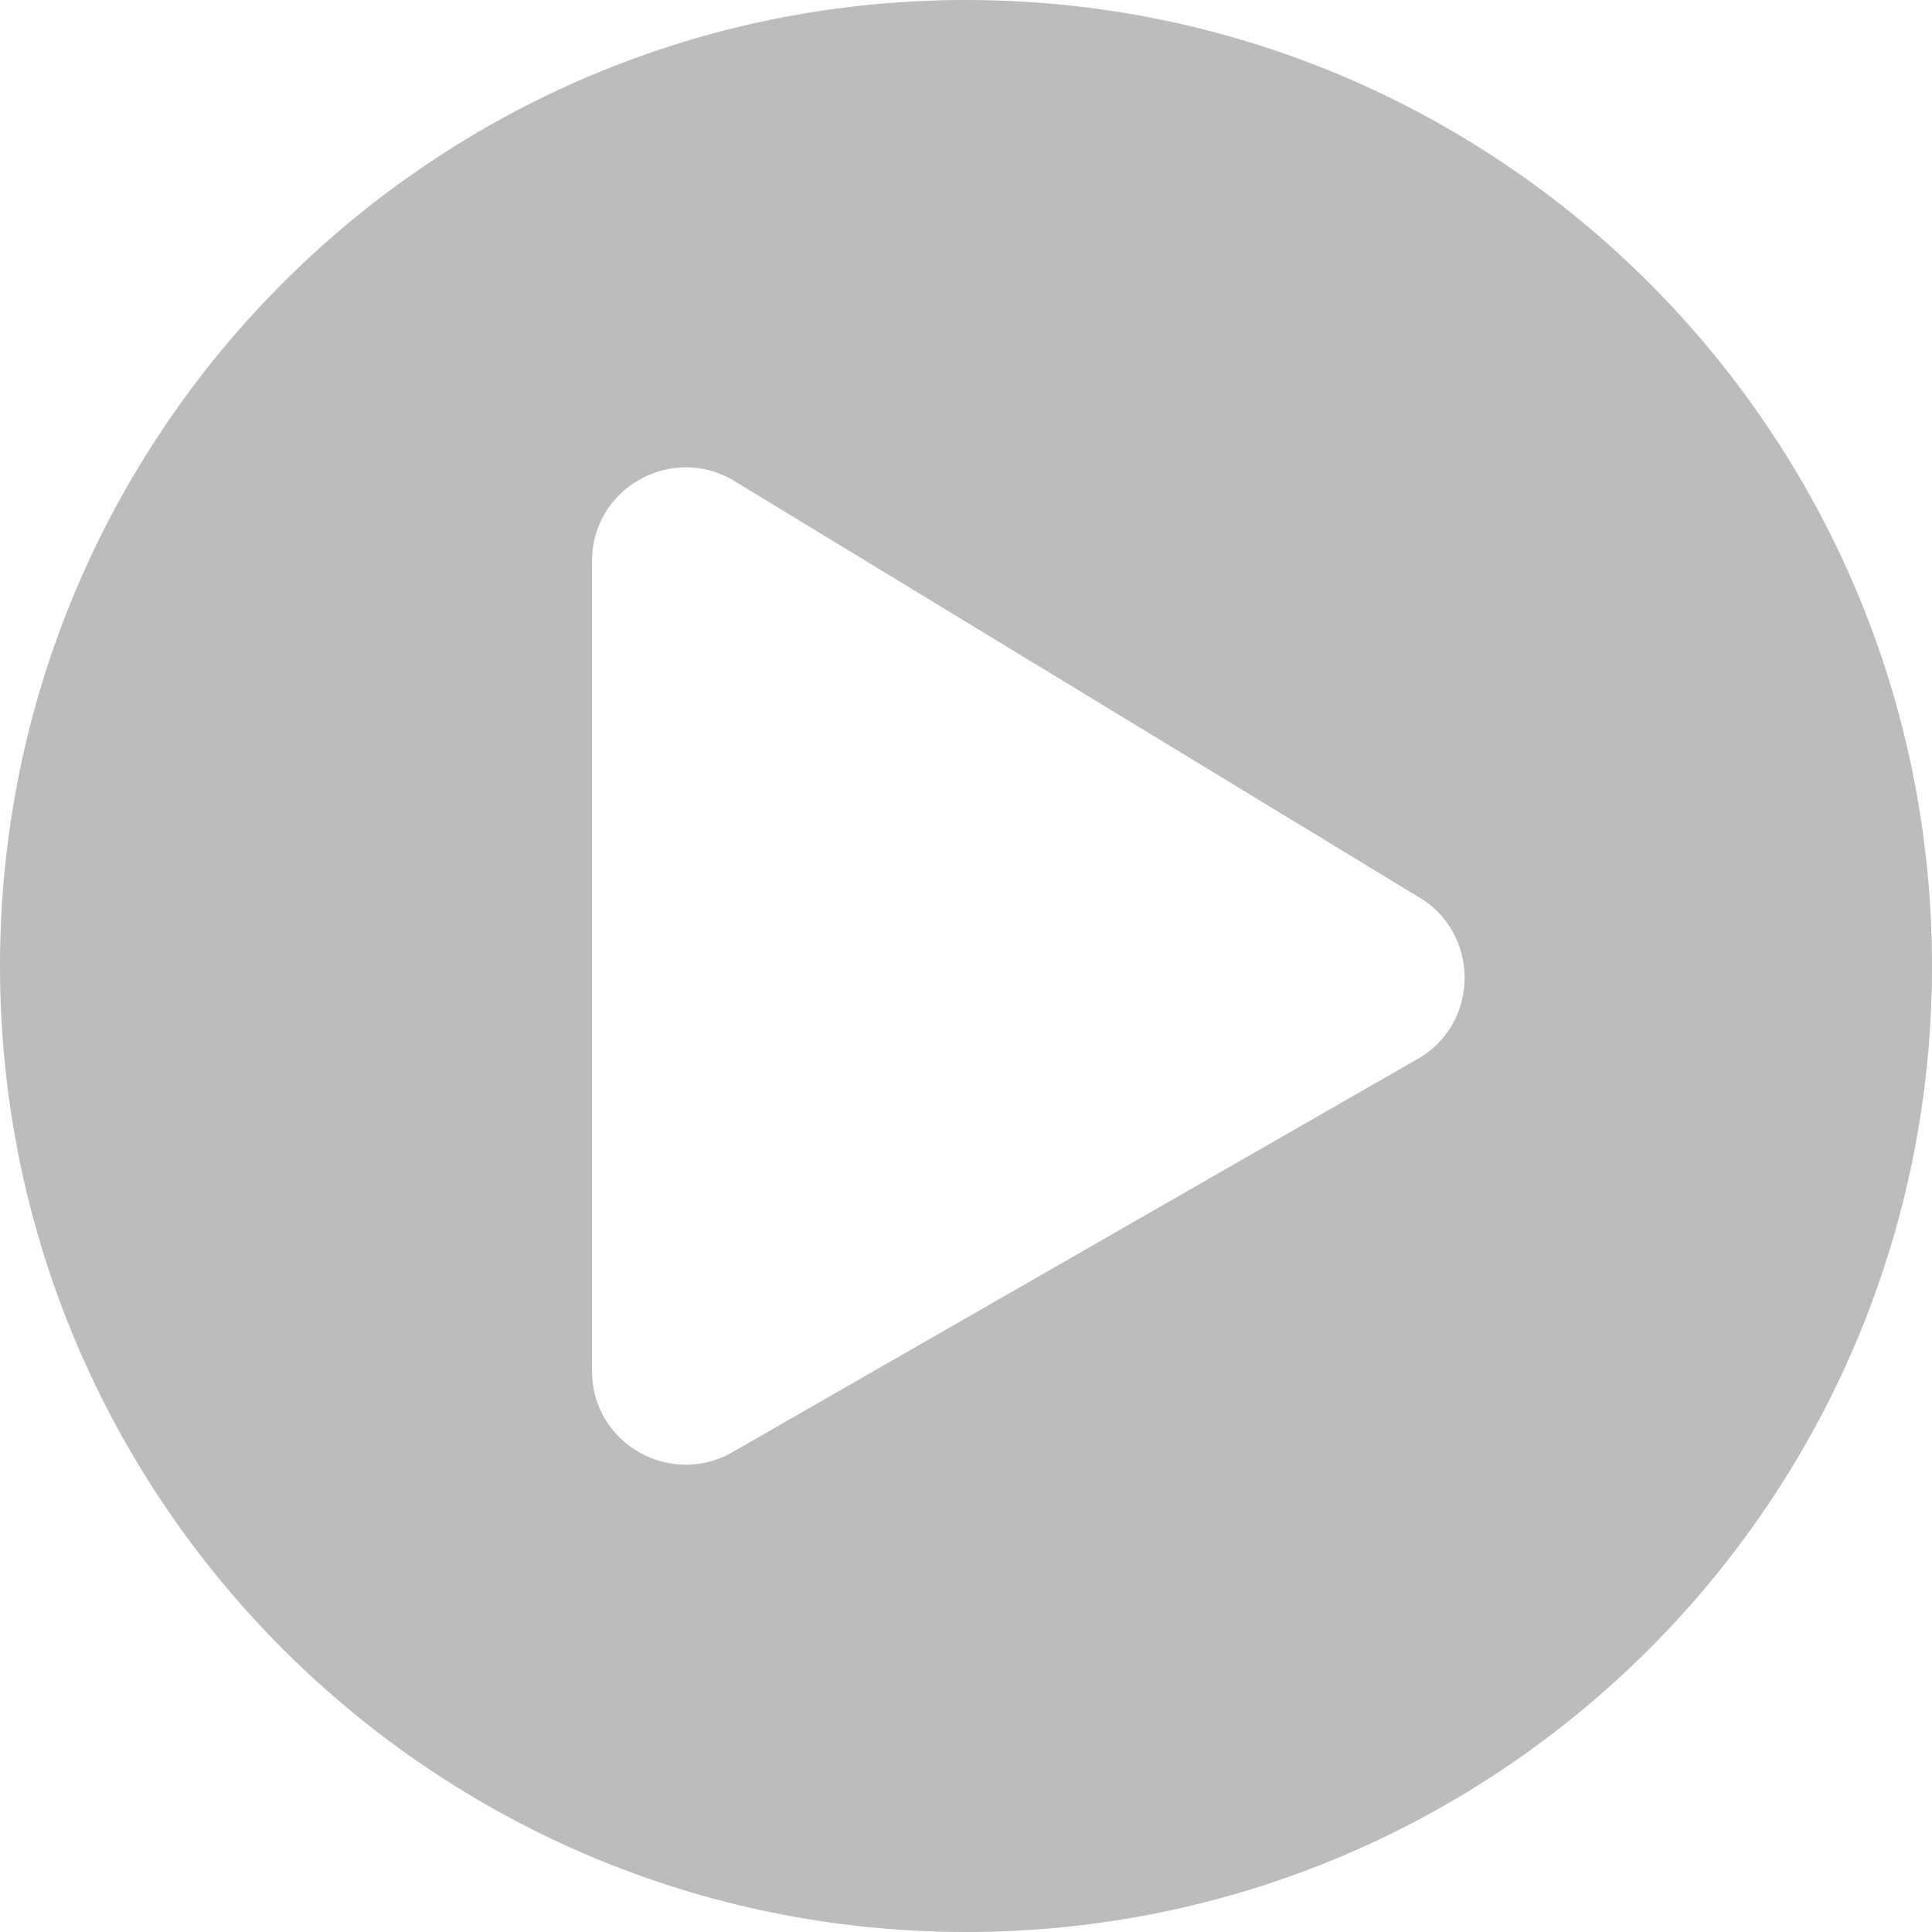
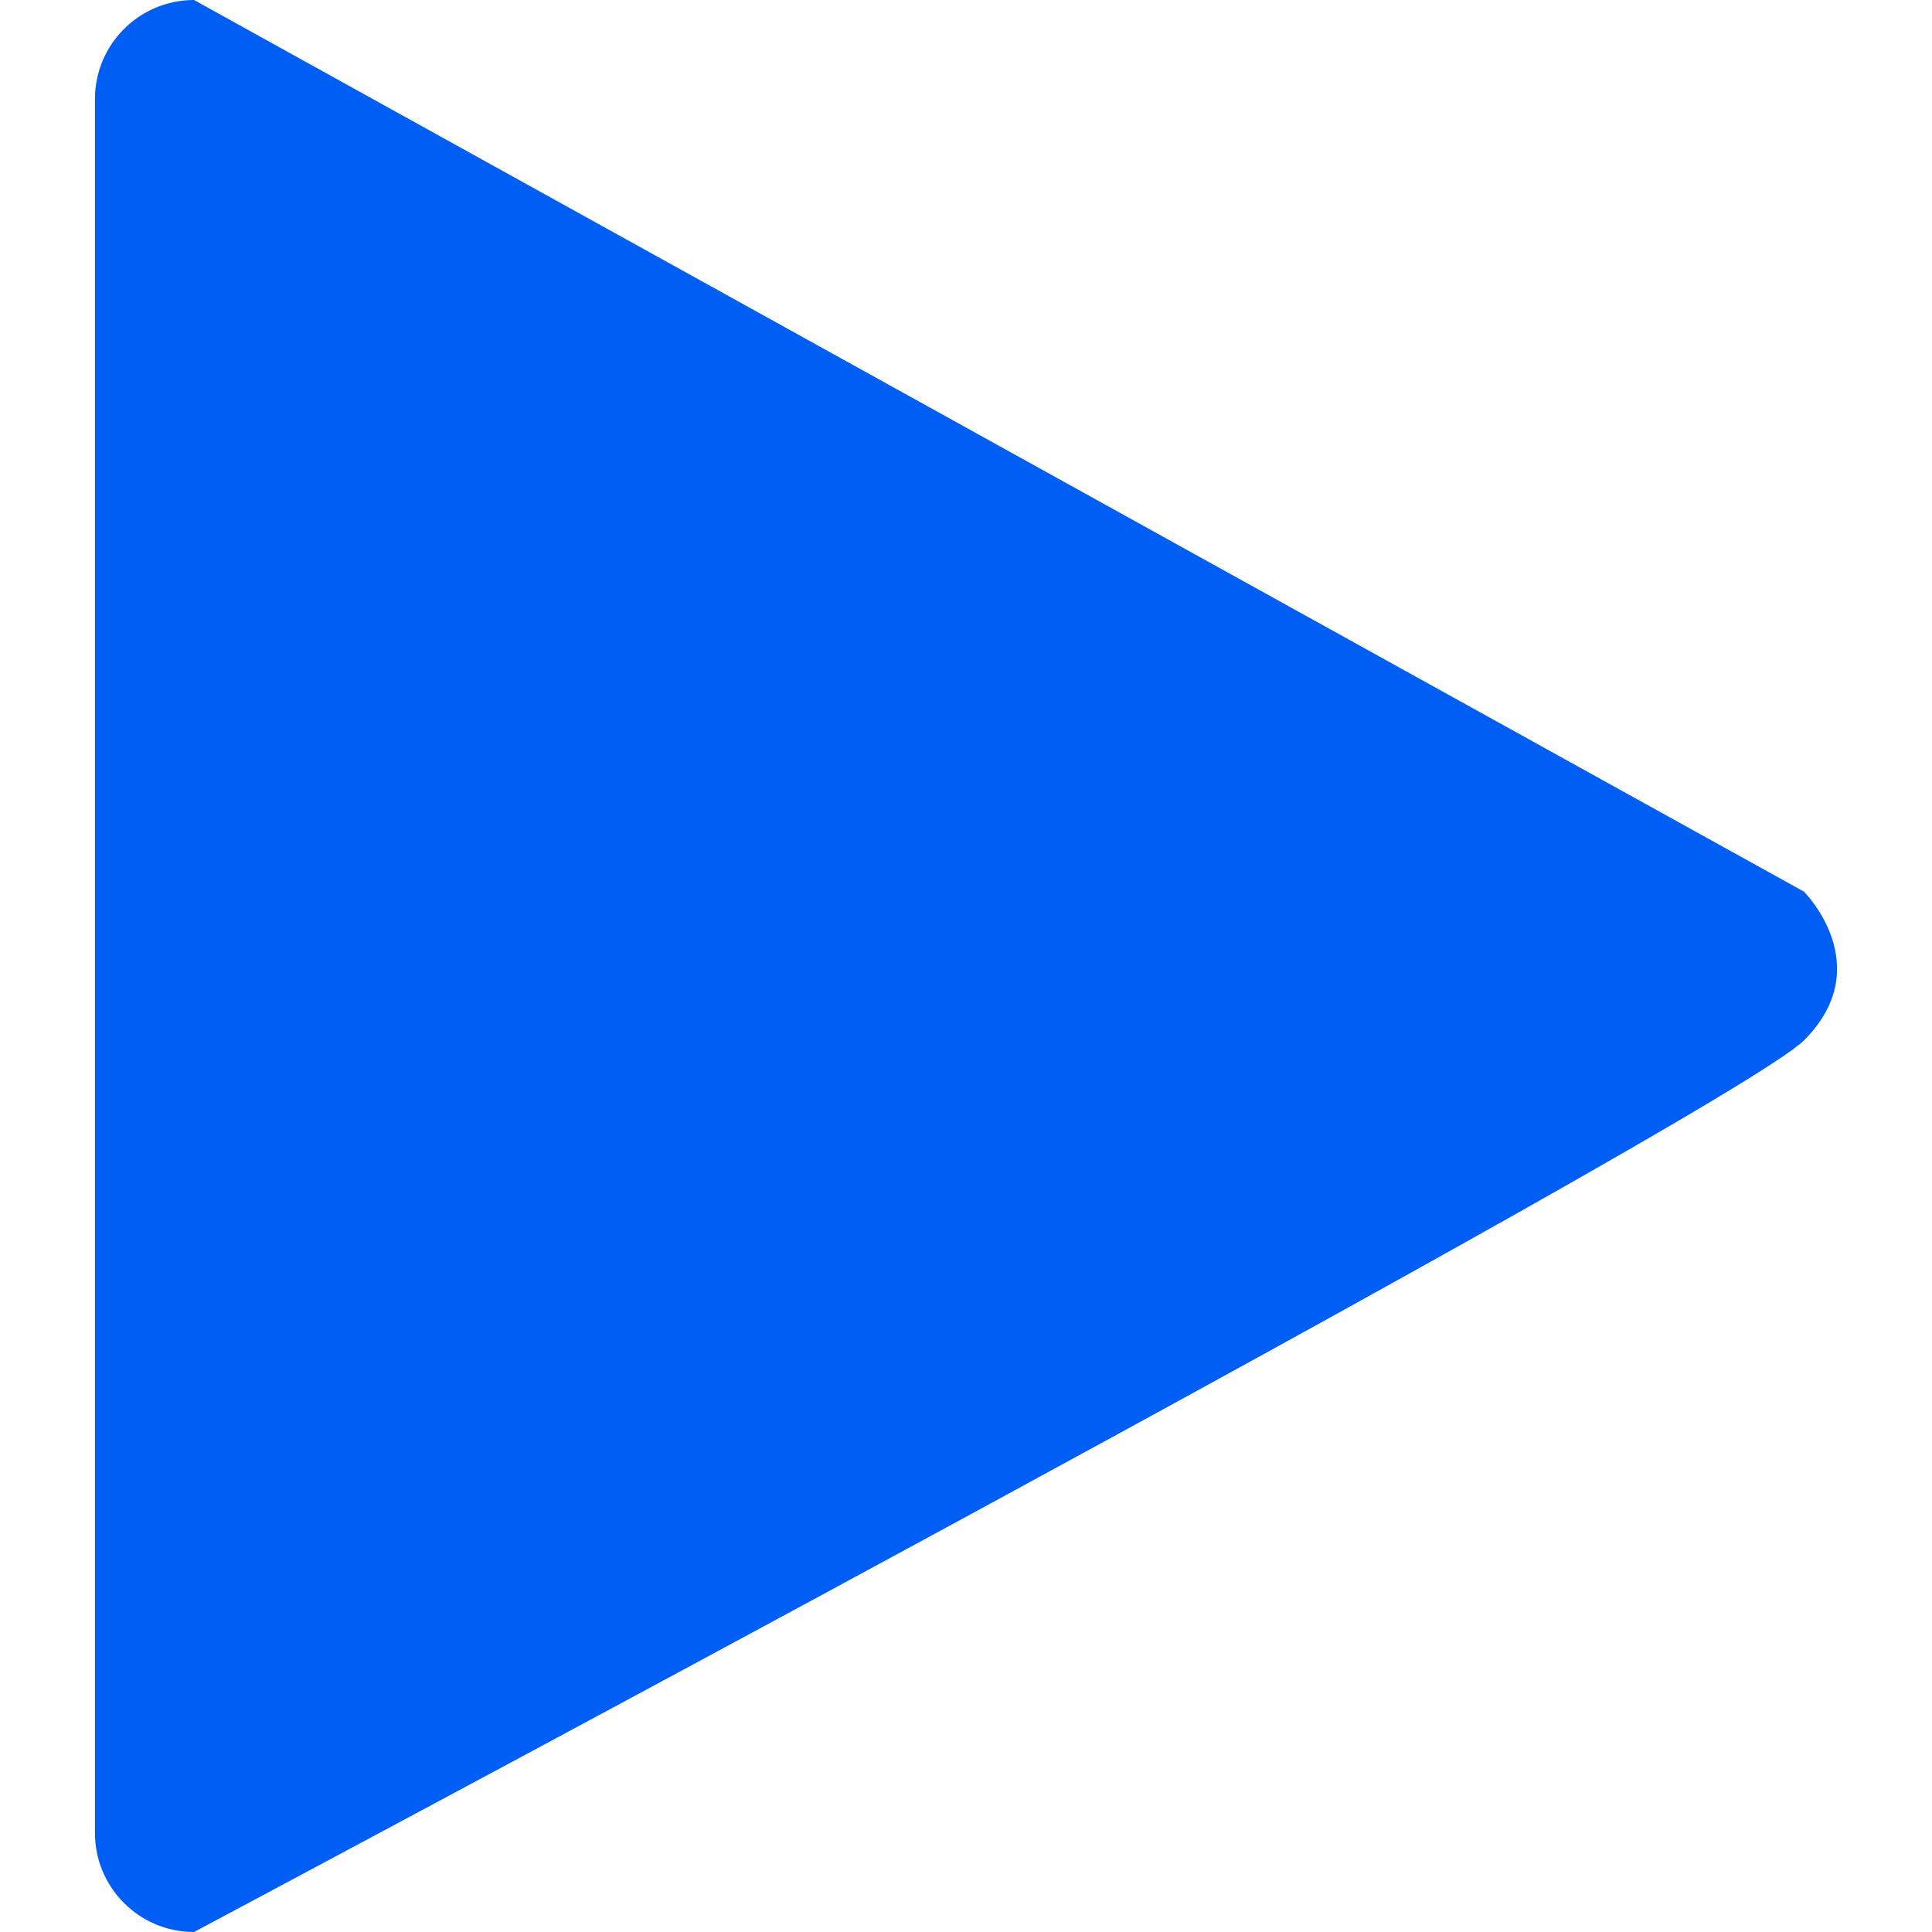
- <svg xmlns="http://www.w3.org/2000/svg" width="32" height="32" viewBox="0 0 32 32">
-   <path fill="#231F20" fill-opacity="0.3" fill-rule="nonzero" d="M16 0C7.161 0 0 7.161 0 16s7.161 16 16 16 16-7.161 16-16S24.839 0 16 0zm7.465 17.548L12.11         24.065c-1.02.567-2.304-.162-2.304-1.355V9.29c0-1.187 1.278-1.922 2.304-1.355l11.355 6.904c1.058.593         1.058 2.122 0 2.71z" />
+ <svg xmlns="http://www.w3.org/2000/svg" version="1.1" id="video-play-button" x="0px" y="0px" viewBox="0 0 415.346 415.346" xml:space="preserve">
+   <g>
+     <path fill="#005ef4" d="M41.712,415.346c-11.763,0-21.3-9.537-21.3-21.3V21.299C20.412,9.536,29.949,0,41.712,0l346.122,191.697   c0,0,15.975,15.975,0,31.951C371.859,239.622,41.712,415.346,41.712,415.346z" />
+   </g>
</svg>
